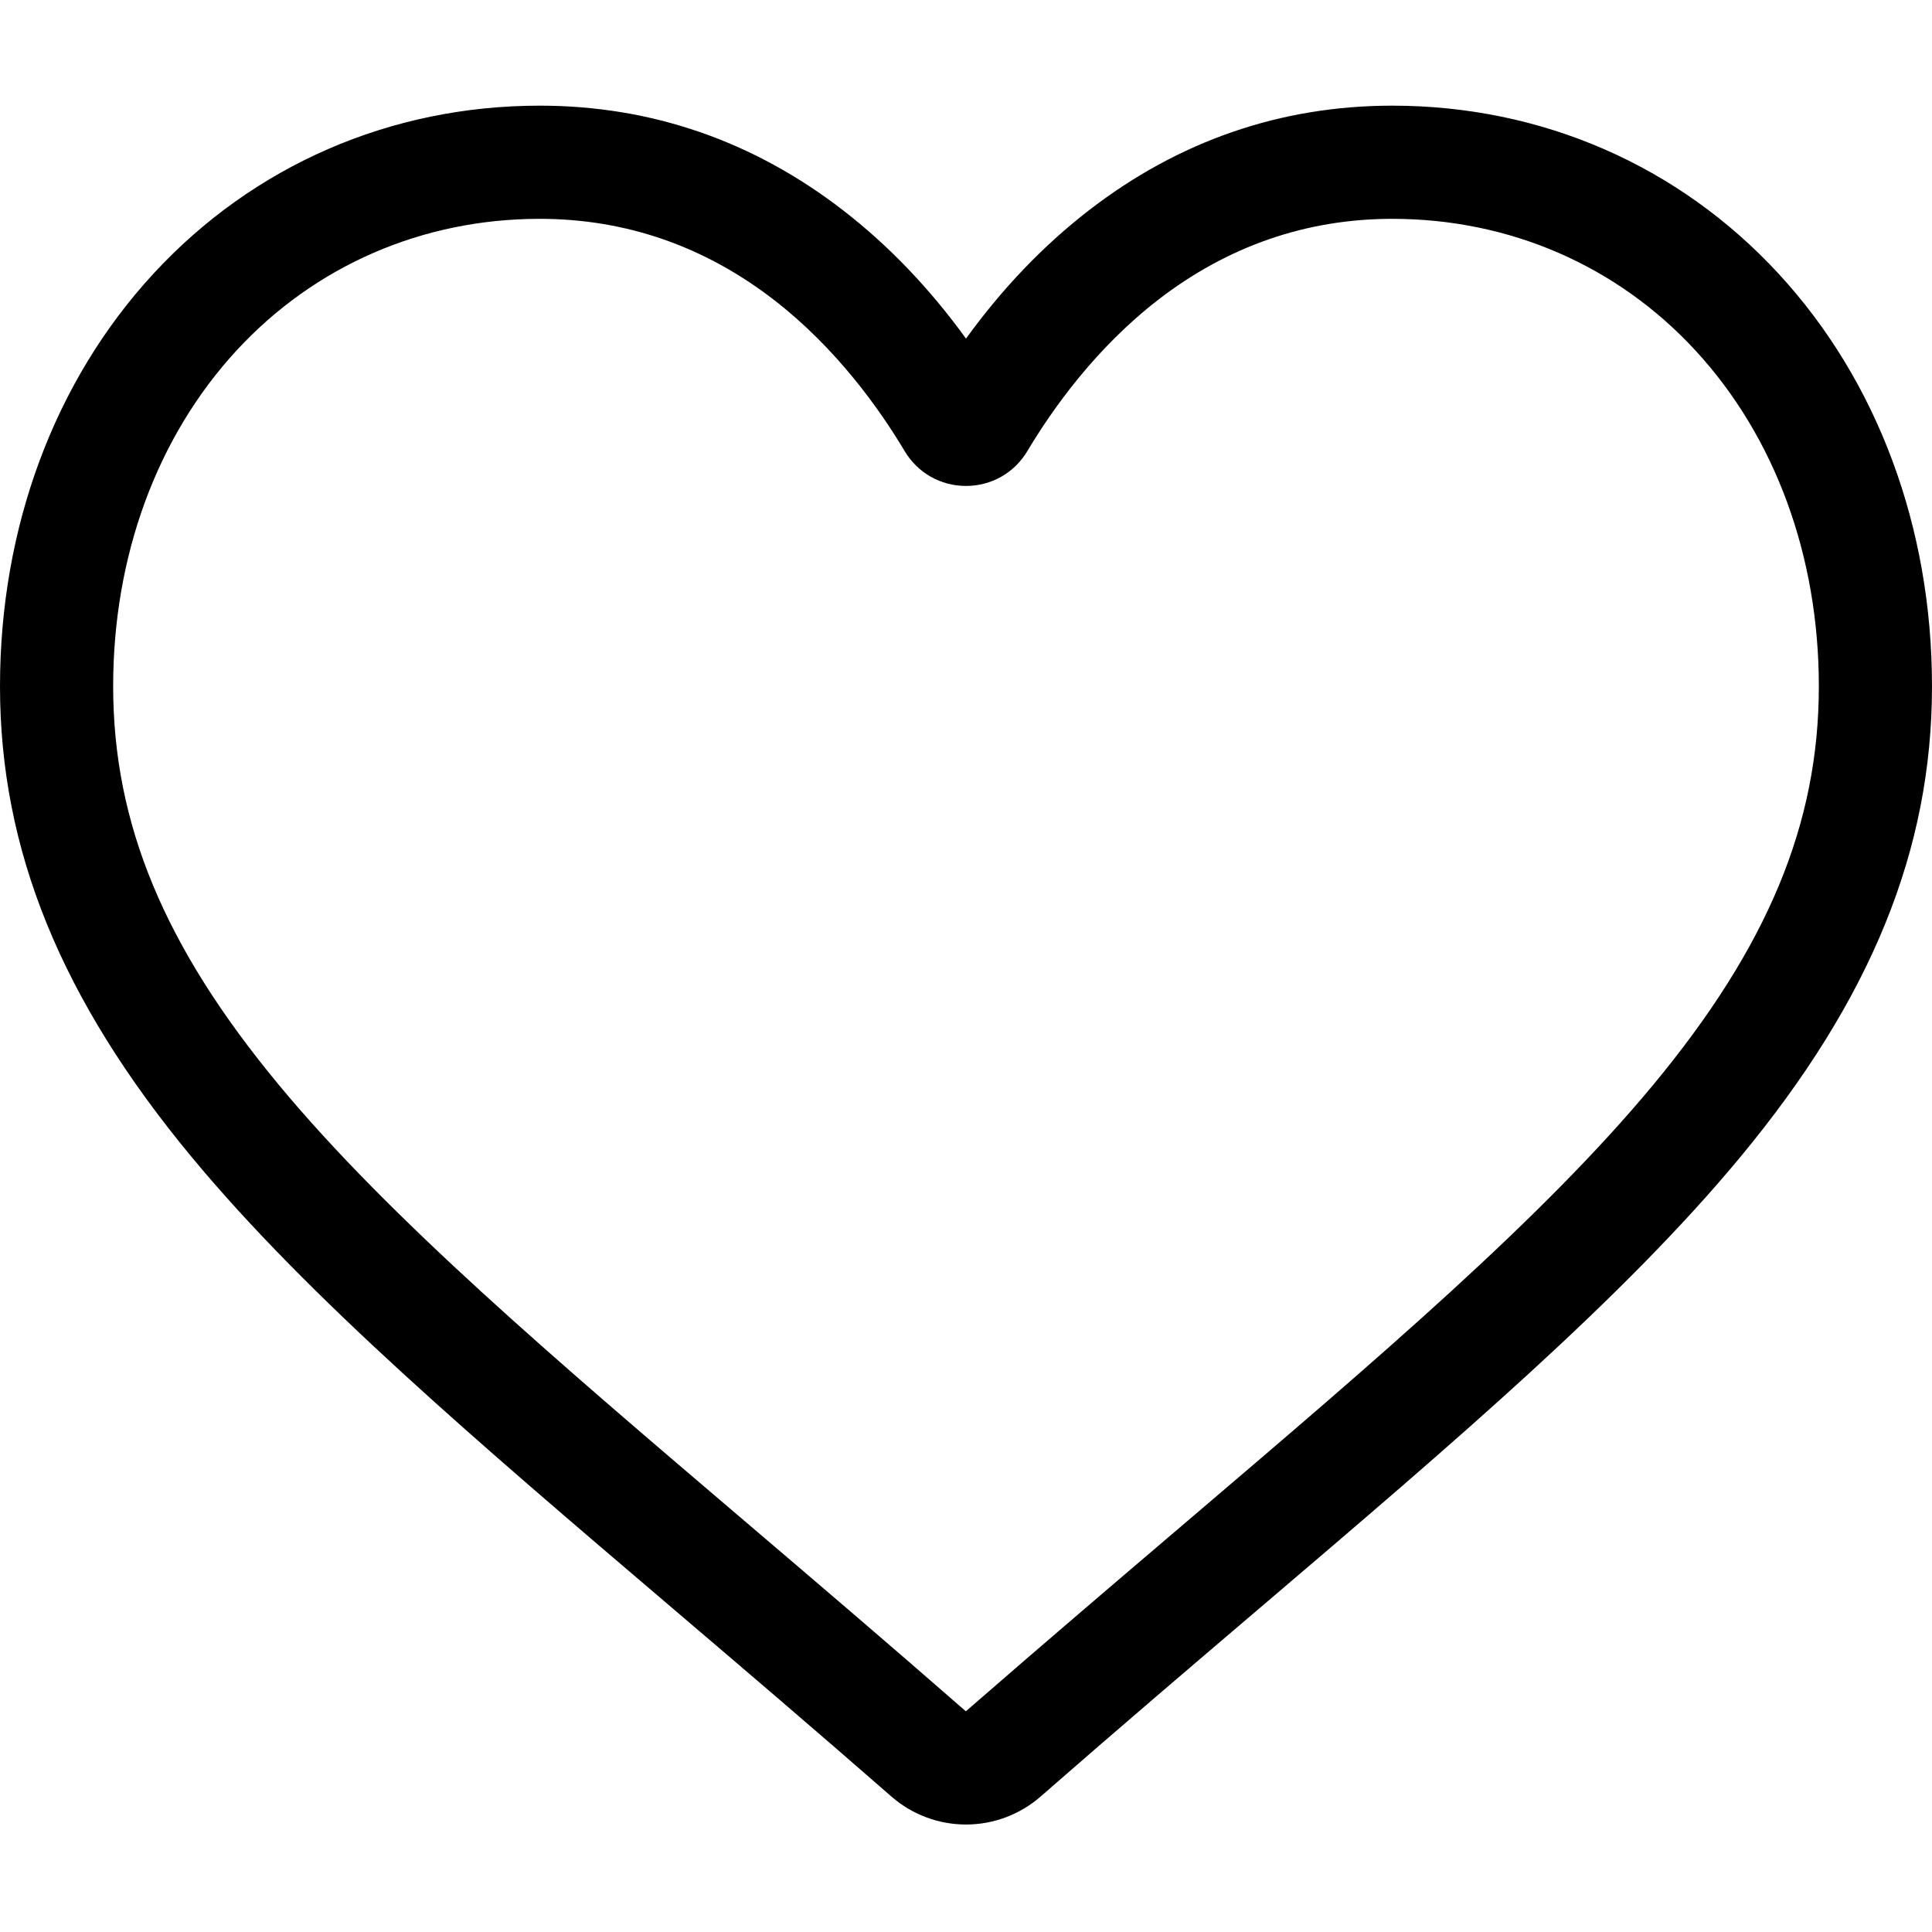
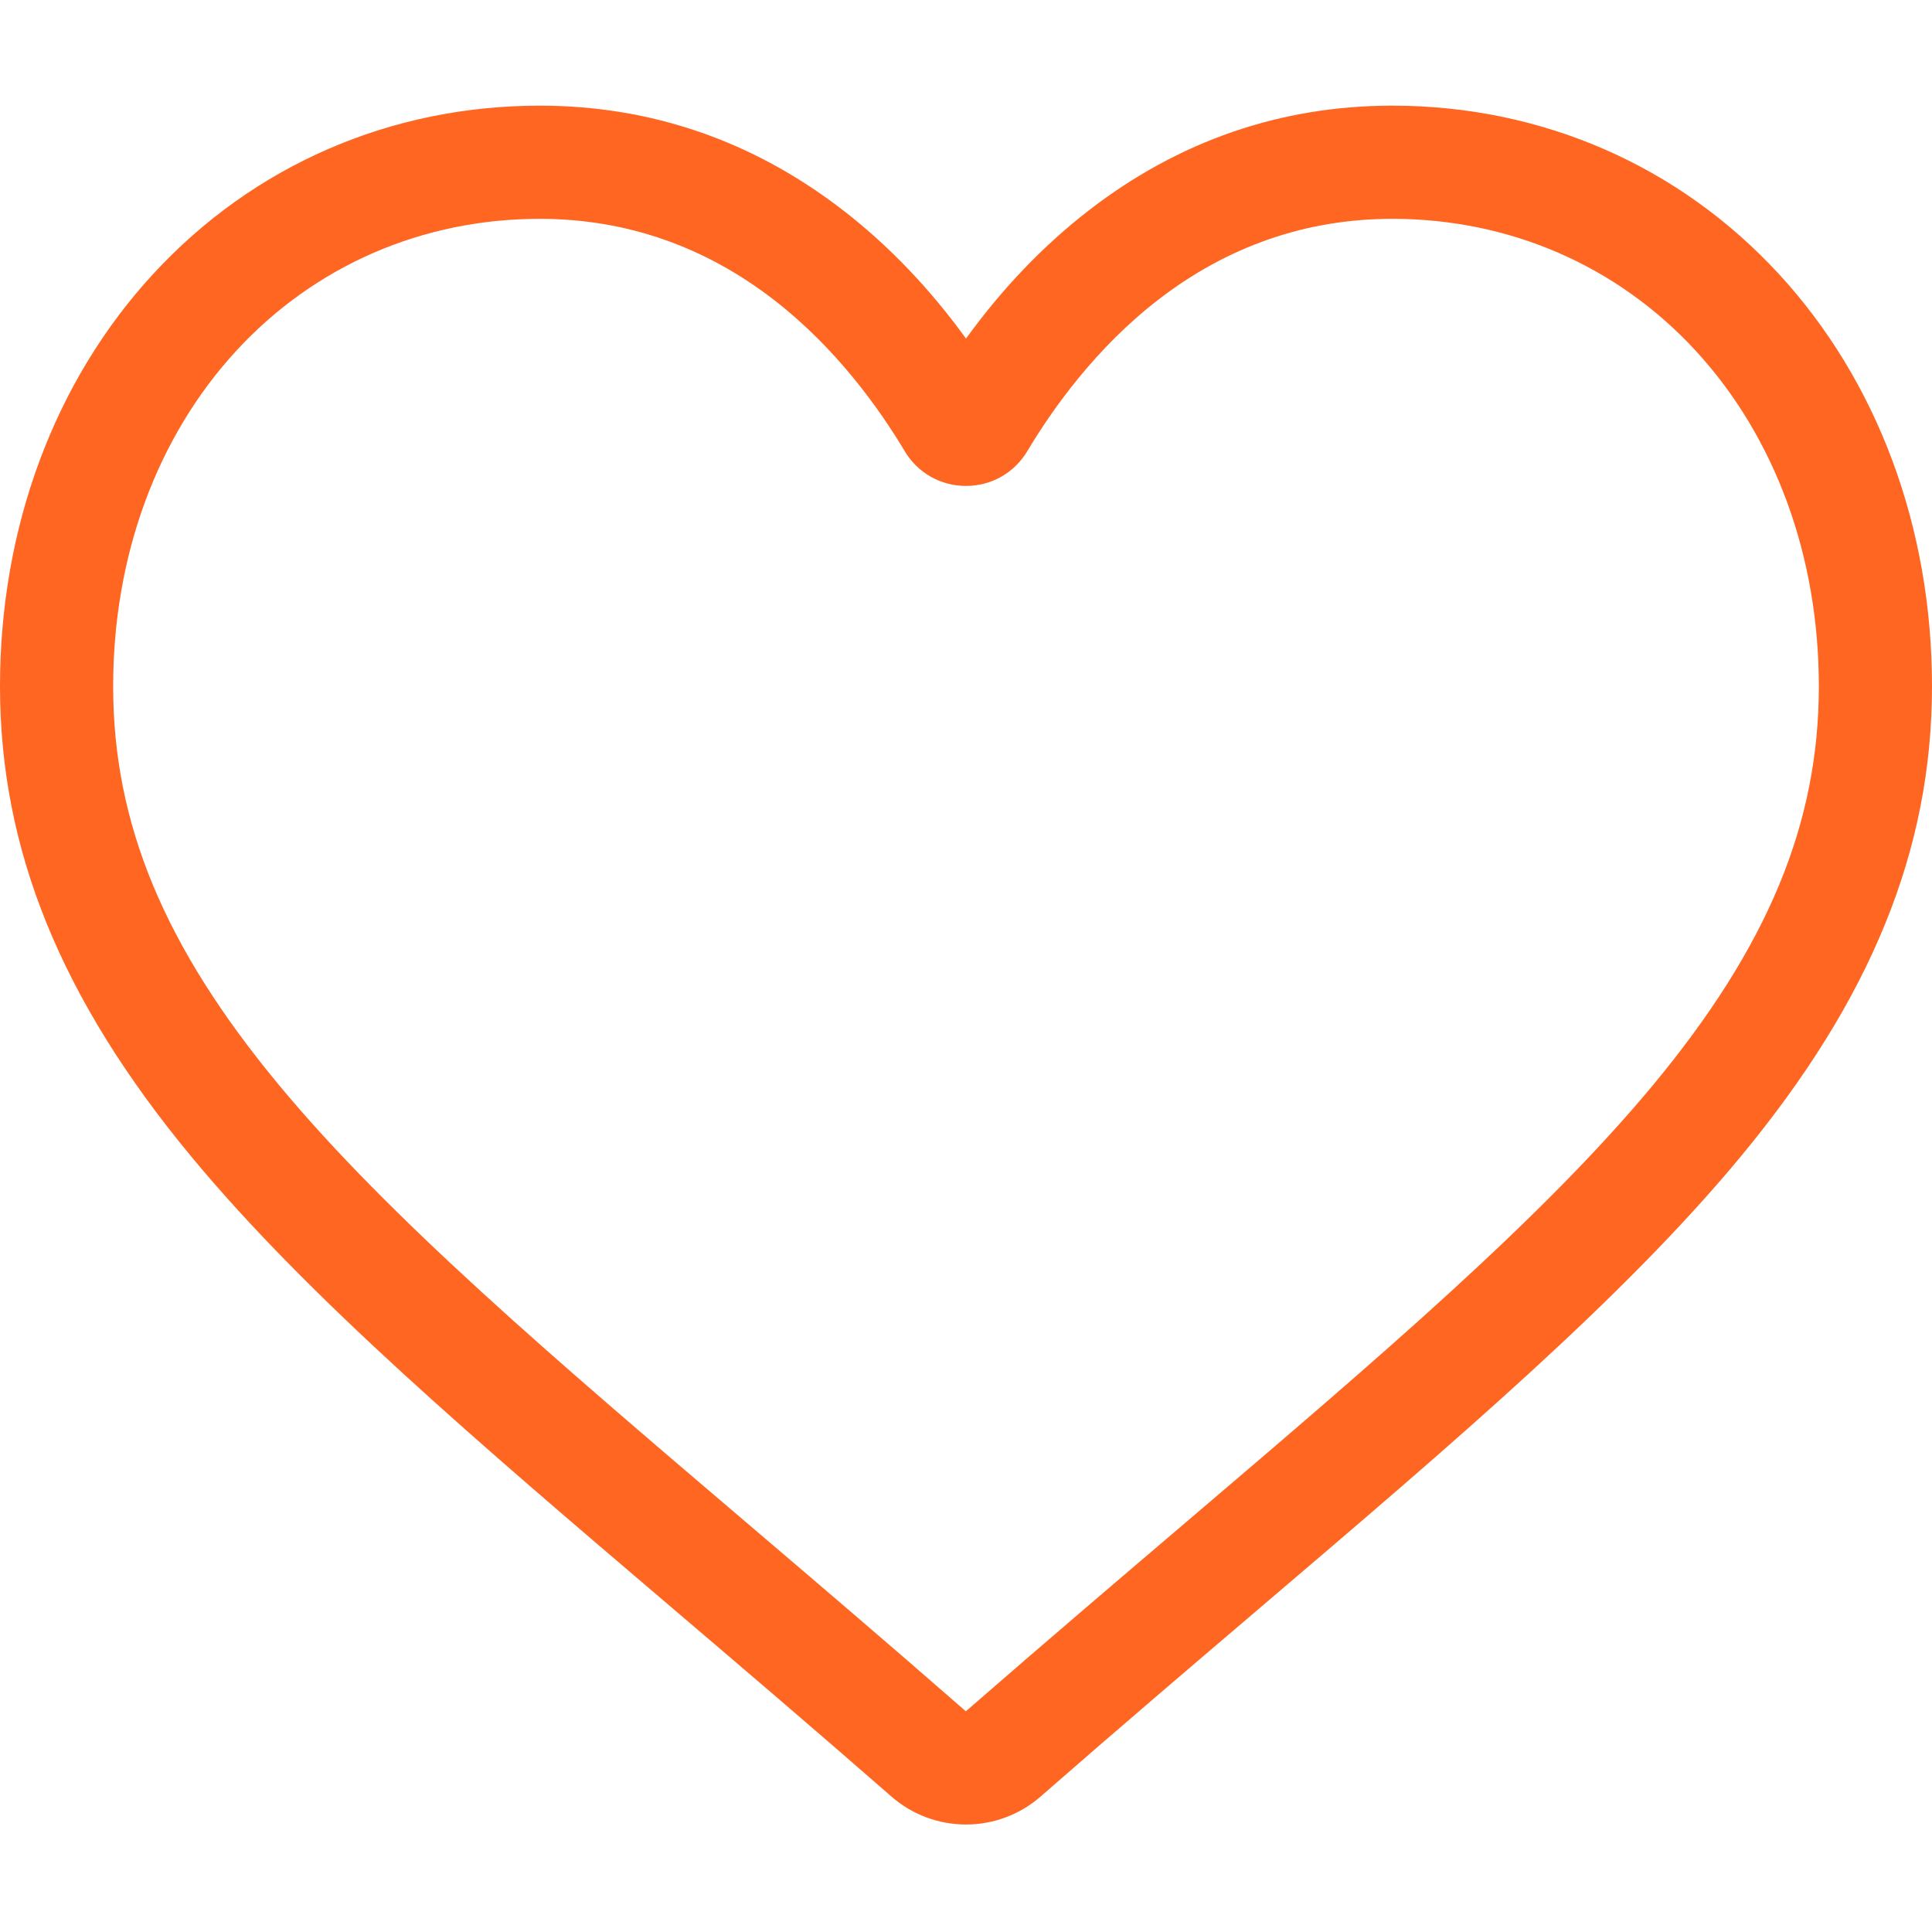
- <svg xmlns="http://www.w3.org/2000/svg" viewBox="0 -28 512.001 512">
-   <path d="m256 455.516c-7.289 0-14.316-2.641-19.793-7.438-20.684-18.086-40.625-35.082-58.219-50.074l-.09-.078c-51.582-43.957-96.125-81.918-127.117-119.312-34.645-41.805-50.781-81.441-50.781-124.742 0-42.07 14.426-80.883 40.617-109.293 26.504-28.746 62.871-44.578 102.414-44.578 29.555 0 56.621 9.344 80.445 27.77 12.023 9.301 22.922 20.684 32.523 33.961 9.605-13.277 20.5-24.66 32.527-33.961 23.824-18.426 50.891-27.77 80.445-27.77 39.539 0 75.91 15.832 102.414 44.578 26.191 28.41 40.613 67.223 40.613 109.293 0 43.301-16.133 82.938-50.777 124.738-30.992 37.398-75.531 75.355-127.105 119.309-17.625 15.016-37.598 32.039-58.328 50.168-5.473 4.789-12.504 7.43-19.789 7.43zm-112.969-425.523c-31.066 0-59.605 12.398-80.367 34.914-21.07 22.855-32.676 54.449-32.676 88.965 0 36.418 13.535 68.988 43.883 105.605 29.332 35.395 72.961 72.574 123.477 115.625l.094.078c17.66 15.051 37.68 32.113 58.516 50.332 20.961-18.254 41.012-35.344 58.707-50.418 50.512-43.051 94.137-80.223 123.469-115.617 30.344-36.617 43.879-69.188 43.879-105.605 0-34.516-11.605-66.109-32.676-88.965-20.758-22.516-49.301-34.914-80.363-34.914-22.758 0-43.652 7.234-62.102 21.5-16.441 12.719-27.895 28.797-34.609 40.047-3.453 5.785-9.531 9.238-16.262 9.238s-12.809-3.453-16.262-9.238c-6.711-11.25-18.164-27.328-34.609-40.047-18.449-14.266-39.344-21.5-62.098-21.5zm0 0" />
+ <svg xmlns="http://www.w3.org/2000/svg" height="512" viewBox="0 0 512.001 512" width="512.001">
+   <path d="m0 0h512.001v512h-512.001z" fill="none" />
+   <path d="m256 483.516c-7.289 0-14.316-2.641-19.793-7.438-20.684-18.086-40.625-35.082-58.219-50.074l-.09-.078c-51.582-43.957-96.125-81.918-127.117-119.313-34.644-41.804-50.781-81.441-50.781-124.742 0-42.07 14.426-80.883 40.617-109.293 26.504-28.746 62.871-44.578 102.414-44.578 29.555 0 56.621 9.344 80.446 27.77 12.023 9.3 22.921 20.683 32.523 33.96 9.605-13.277 20.5-24.66 32.527-33.96 23.825-18.426 50.891-27.77 80.446-27.77 39.539 0 75.91 15.832 102.414 44.578 26.191 28.41 40.613 67.223 40.613 109.293 0 43.301-16.133 82.938-50.777 124.738-30.993 37.399-75.532 75.356-127.106 119.309-17.625 15.016-37.597 32.039-58.328 50.168-5.473 4.789-12.504 7.43-19.789 7.43zm-112.969-425.524c-31.066 0-59.605 12.399-80.367 34.914-21.07 22.856-32.676 54.449-32.676 88.965 0 36.418 13.535 68.988 43.883 105.606 29.332 35.394 72.961 72.574 123.477 115.625l.093.078c17.661 15.05 37.68 32.113 58.516 50.332 20.961-18.254 41.012-35.344 58.707-50.418 50.512-43.051 94.137-80.223 123.469-115.617 30.344-36.618 43.879-69.188 43.879-105.606 0-34.516-11.606-66.109-32.676-88.965-20.758-22.515-49.301-34.914-80.363-34.914-22.758 0-43.653 7.235-62.102 21.5-16.441 12.719-27.894 28.797-34.609 40.047-3.453 5.785-9.532 9.238-16.262 9.238s-12.809-3.453-16.262-9.238c-6.711-11.25-18.164-27.328-34.609-40.047-18.449-14.265-39.344-21.5-62.098-21.5zm0 0" fill="#f62" />
</svg>
